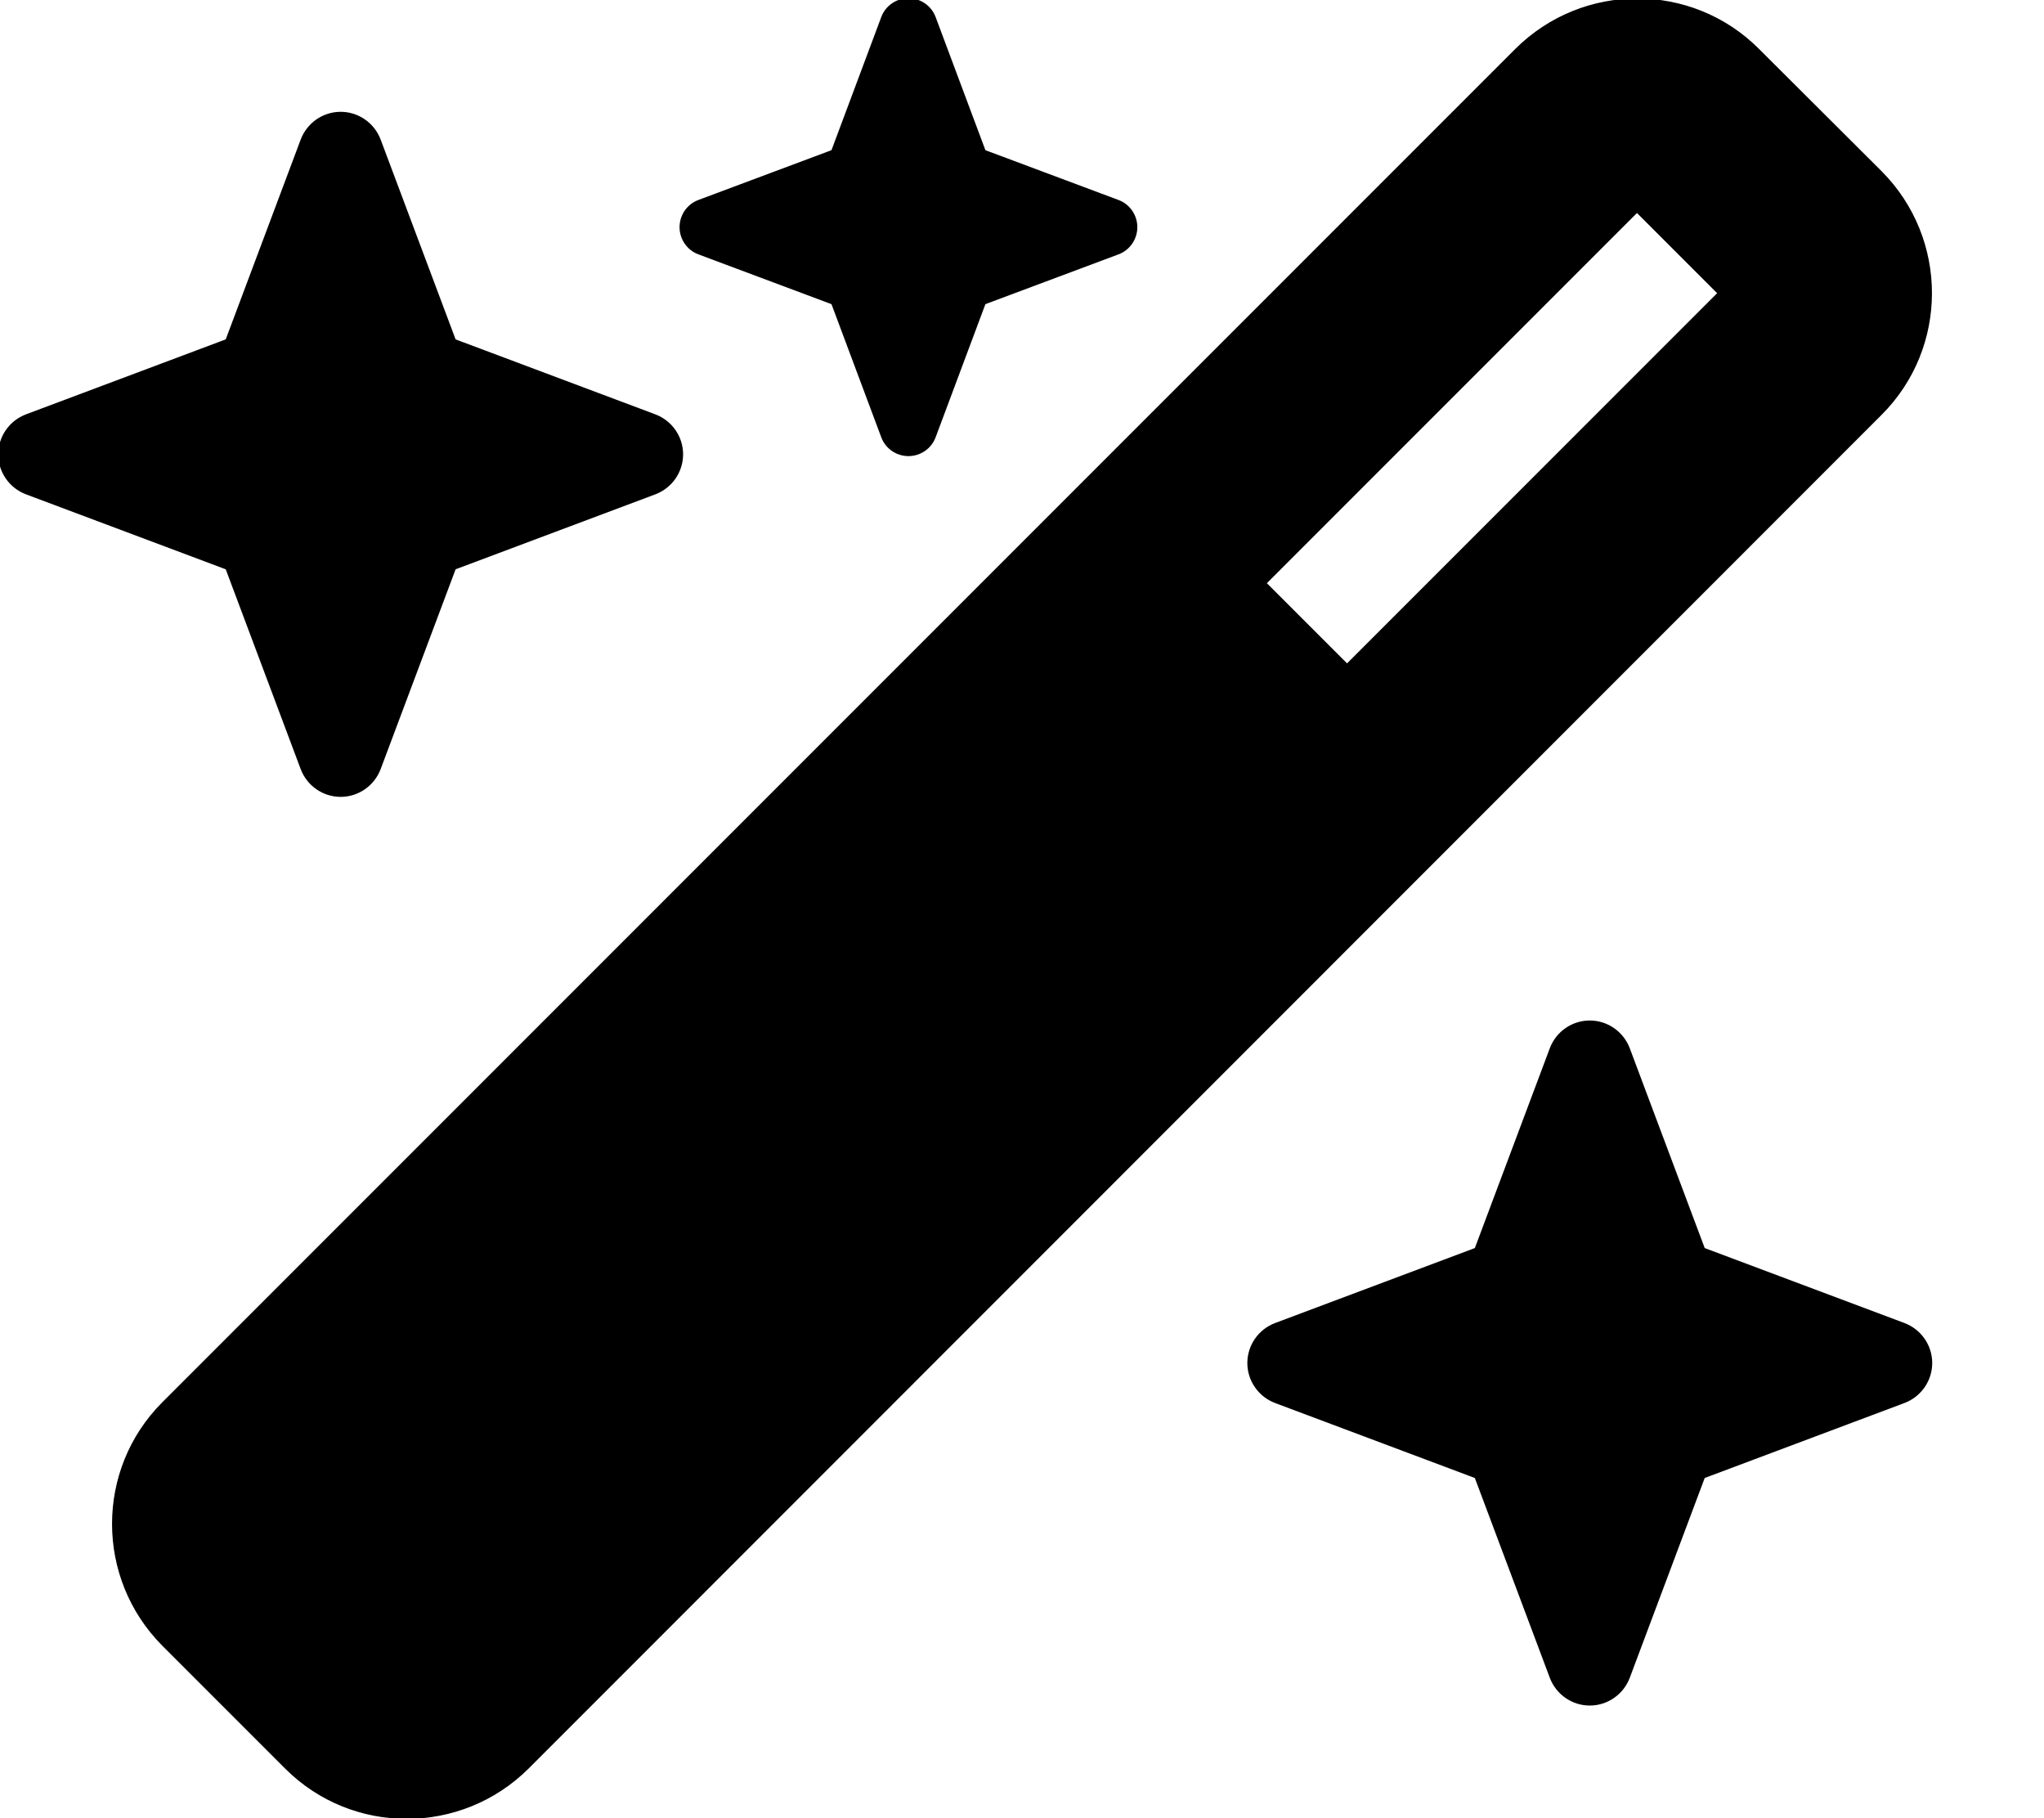
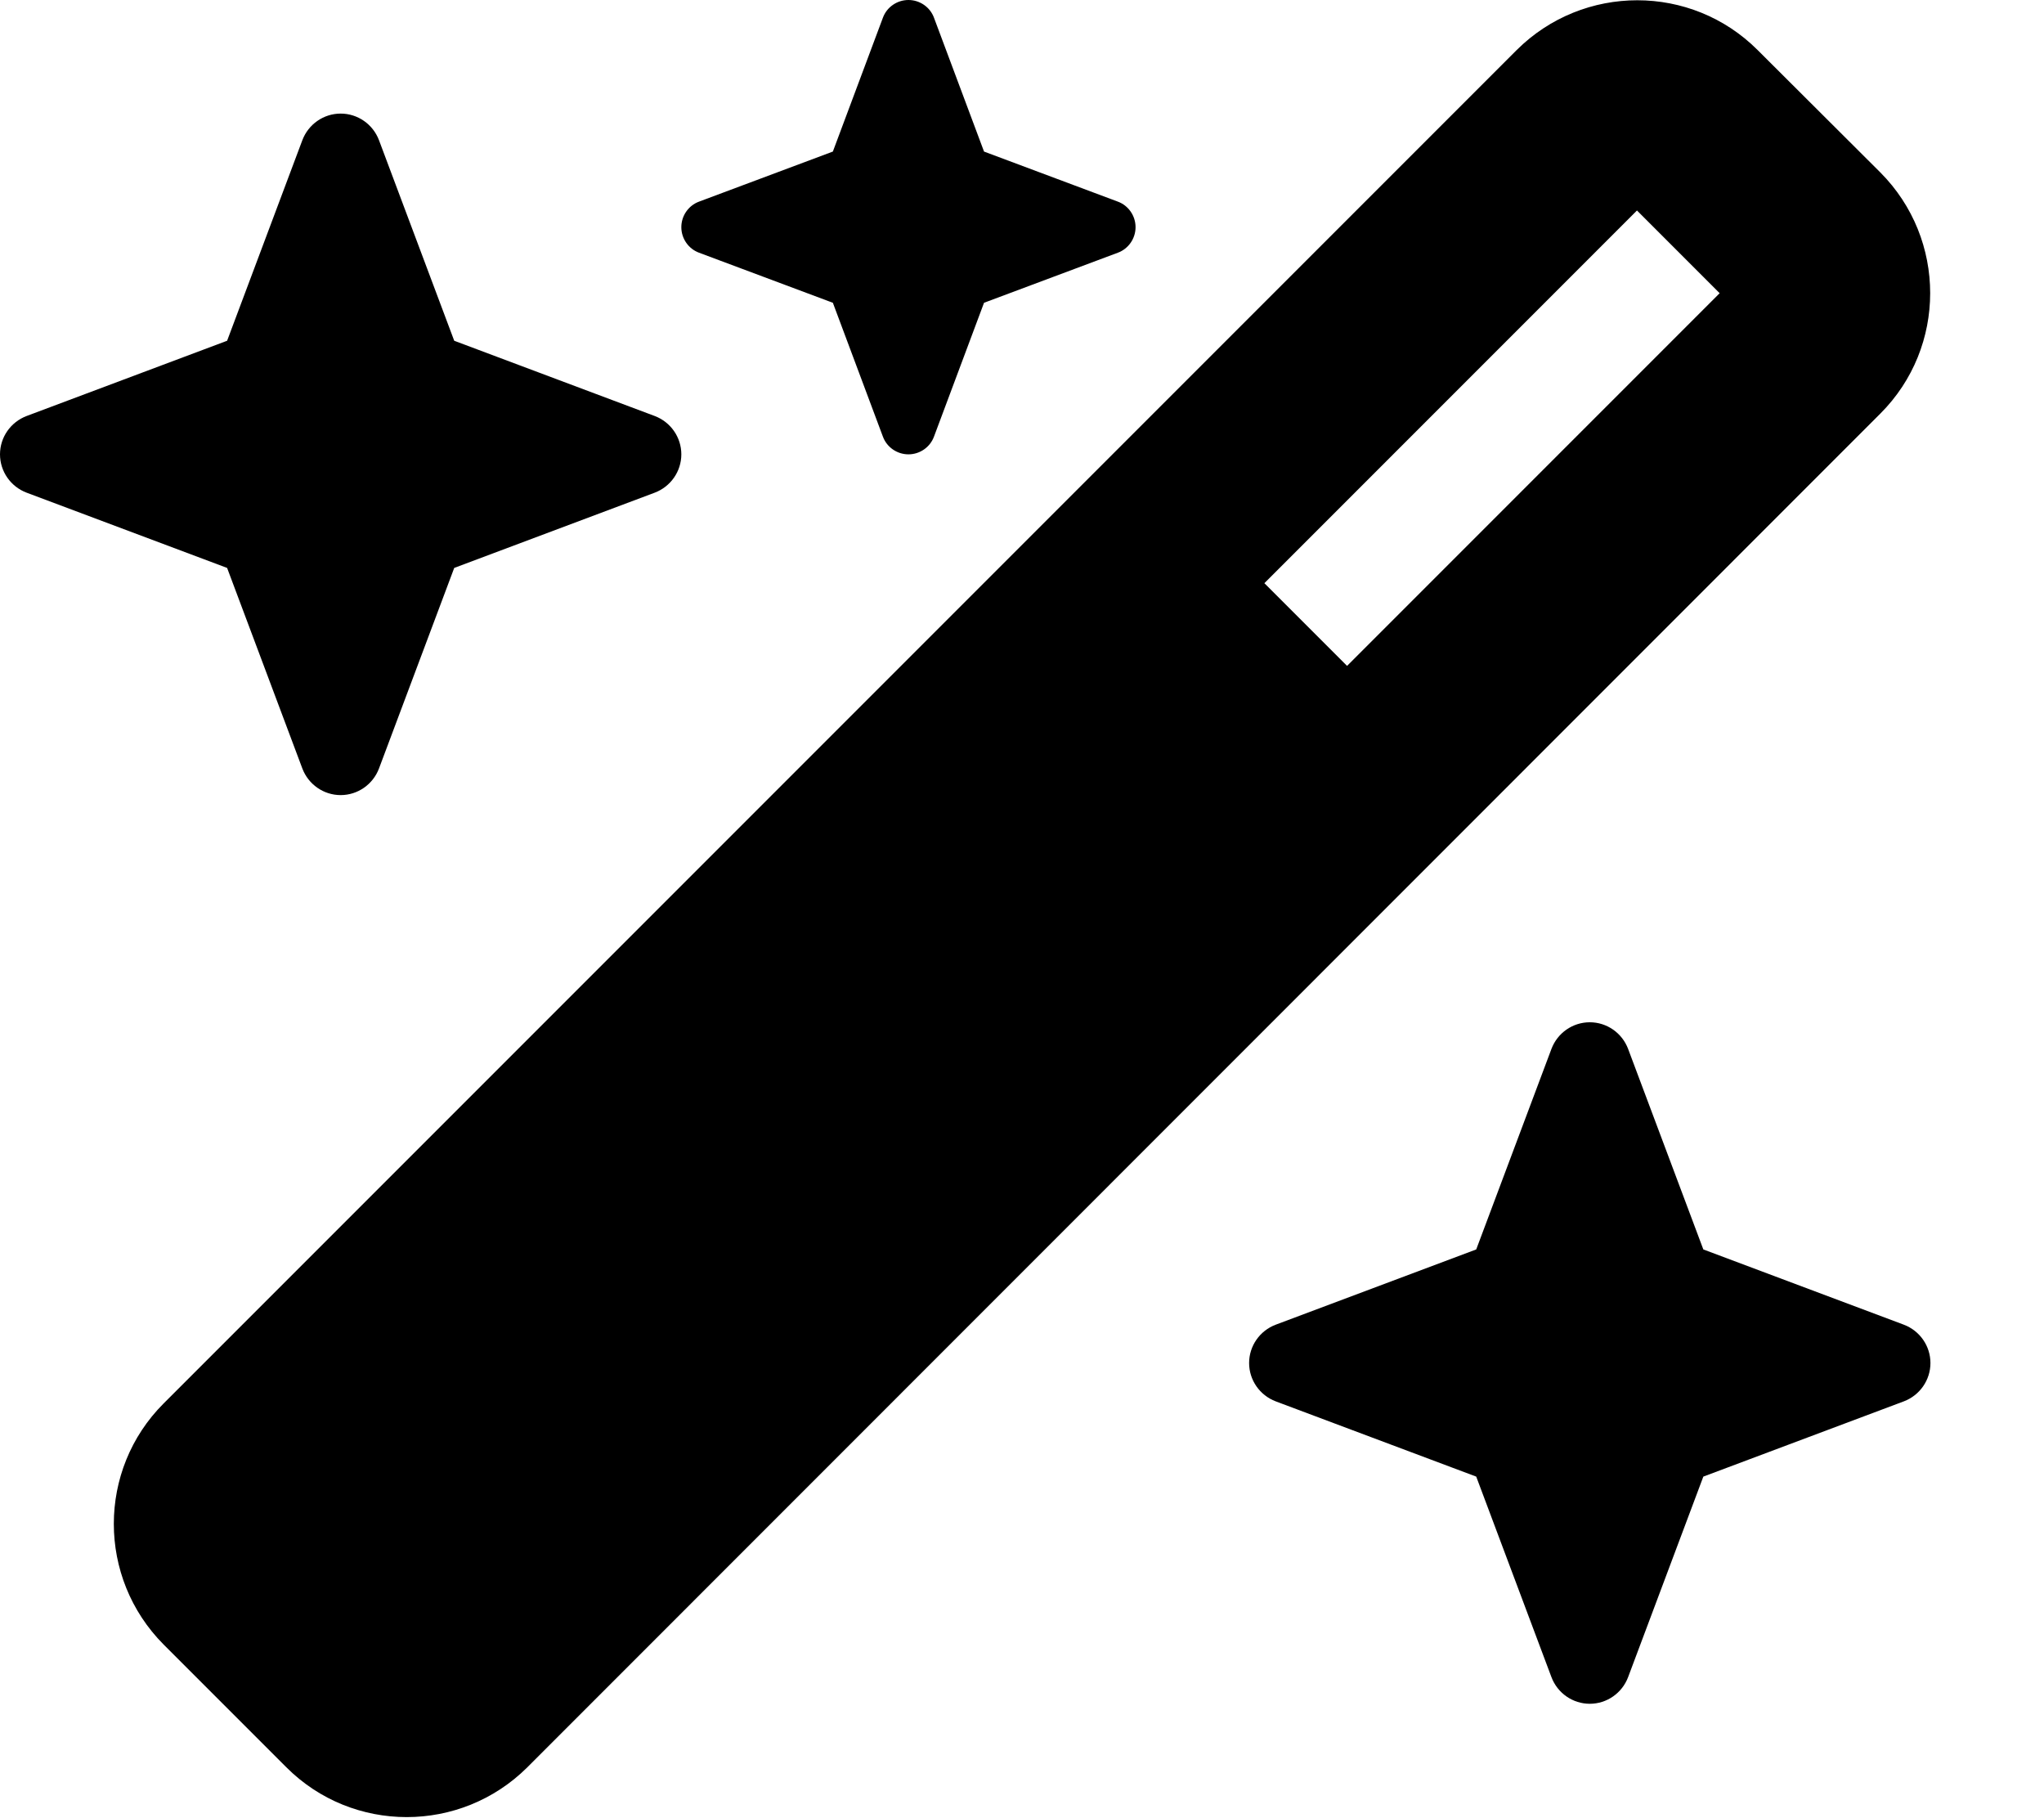
<svg xmlns="http://www.w3.org/2000/svg" viewBox="0 0 576 512">
-   <path stroke="currentColor" d="M234.7 42.7L197 56.8c-3 1.1-5 4-5 7.2s2 6.1 5 7.2l37.7 14.1L248.8 123c1.1 3 4 5 7.2 5s6.1-2 7.2-5l14.1-37.7L315 71.2c3-1.1 5-4 5-7.2s-2-6.1-5-7.2L277.3 42.7 263.2 5c-1.1-3-4-5-7.2-5s-6.1 2-7.2 5L234.7 42.7zM46.1 395.4c-18.7 18.7-18.7 49.1 0 67.9l34.6 34.6c18.7 18.7 49.1 18.7 67.9 0L529.9 116.5c18.7-18.7 18.7-49.1 0-67.9L495.3 14.1c-18.7-18.7-49.1-18.7-67.9 0L46.1 395.4zM484.6 82.6l-105 105-23.3-23.3 105-105 23.3 23.3zM7.5 117.2C3 118.9 0 123.2 0 128s3 9.1 7.5 10.8L64 160l21.2 56.5c1.7 4.5 6 7.5 10.8 7.5s9.1-3 10.8-7.5L128 160l56.5-21.2c4.5-1.7 7.5-6 7.5-10.8s-3-9.1-7.5-10.8L128 96 106.8 39.5C105.1 35 100.8 32 96 32s-9.1 3-10.8 7.5L64 96 7.5 117.2zm352 256c-4.5 1.7-7.5 6-7.5 10.8s3 9.1 7.5 10.8L416 416l21.2 56.5c1.7 4.5 6 7.5 10.8 7.5s9.1-3 10.8-7.5L480 416l56.5-21.2c4.5-1.7 7.5-6 7.5-10.8s-3-9.1-7.5-10.8L480 352l-21.2-56.5c-1.7-4.5-6-7.5-10.8-7.5s-9.1 3-10.8 7.5L416 352l-56.5 21.2z" />
+   <path d="M234.7 42.7L197 56.8c-3 1.1-5 4-5 7.2s2 6.1 5 7.2l37.7 14.1L248.8 123c1.1 3 4 5 7.2 5s6.1-2 7.2-5l14.1-37.7L315 71.2c3-1.1 5-4 5-7.2s-2-6.1-5-7.2L277.3 42.7 263.2 5c-1.1-3-4-5-7.2-5s-6.1 2-7.2 5L234.7 42.7zM46.1 395.4c-18.7 18.7-18.7 49.1 0 67.9l34.6 34.6c18.7 18.7 49.1 18.7 67.9 0L529.9 116.5c18.7-18.7 18.7-49.1 0-67.9L495.3 14.1c-18.7-18.7-49.1-18.7-67.9 0L46.1 395.4zM484.6 82.6l-105 105-23.3-23.3 105-105 23.3 23.3zM7.5 117.2C3 118.9 0 123.2 0 128s3 9.1 7.5 10.8L64 160l21.2 56.5c1.7 4.5 6 7.5 10.8 7.5s9.1-3 10.8-7.5L128 160l56.5-21.2c4.5-1.7 7.5-6 7.5-10.8s-3-9.1-7.5-10.8L128 96 106.8 39.5C105.1 35 100.8 32 96 32s-9.1 3-10.8 7.5L64 96 7.5 117.2zm352 256c-4.5 1.7-7.5 6-7.5 10.8s3 9.1 7.5 10.8L416 416l21.2 56.5c1.7 4.5 6 7.5 10.8 7.5s9.1-3 10.8-7.5L480 416l56.5-21.2c4.5-1.7 7.5-6 7.5-10.8s-3-9.1-7.5-10.8L480 352l-21.2-56.5c-1.7-4.5-6-7.5-10.8-7.5s-9.1 3-10.8 7.5L416 352l-56.5 21.2z" />
</svg>
